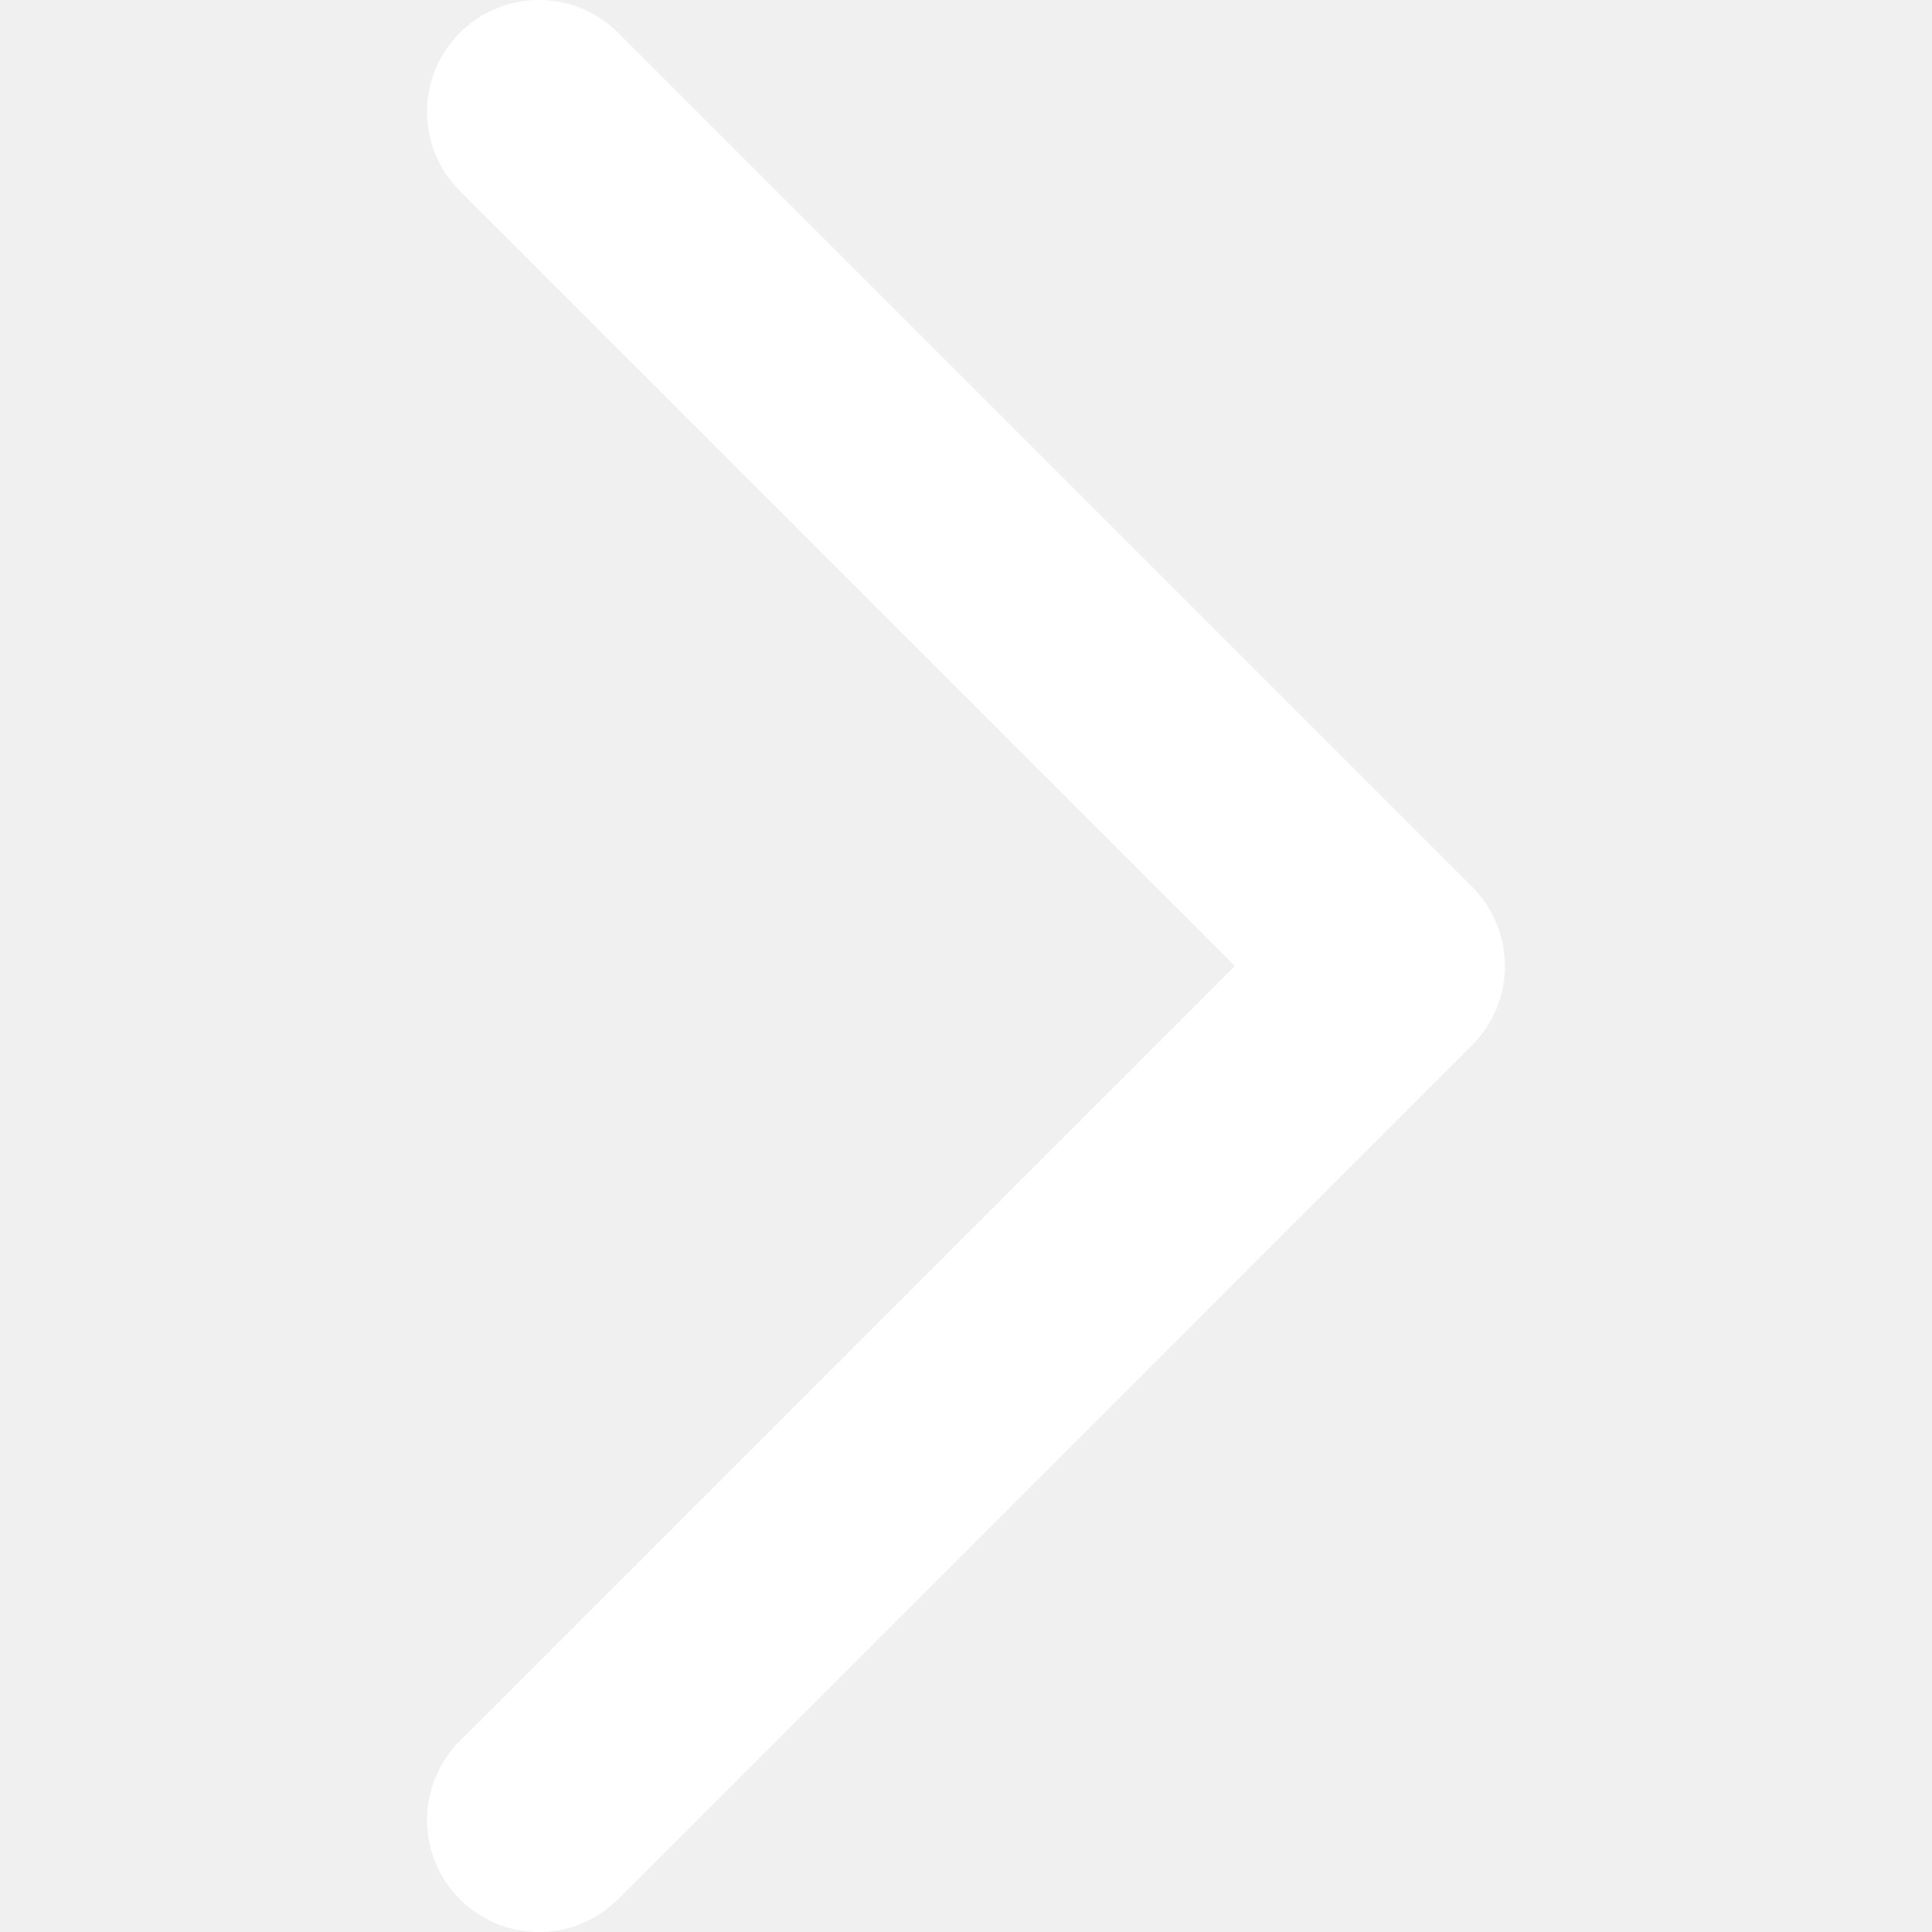
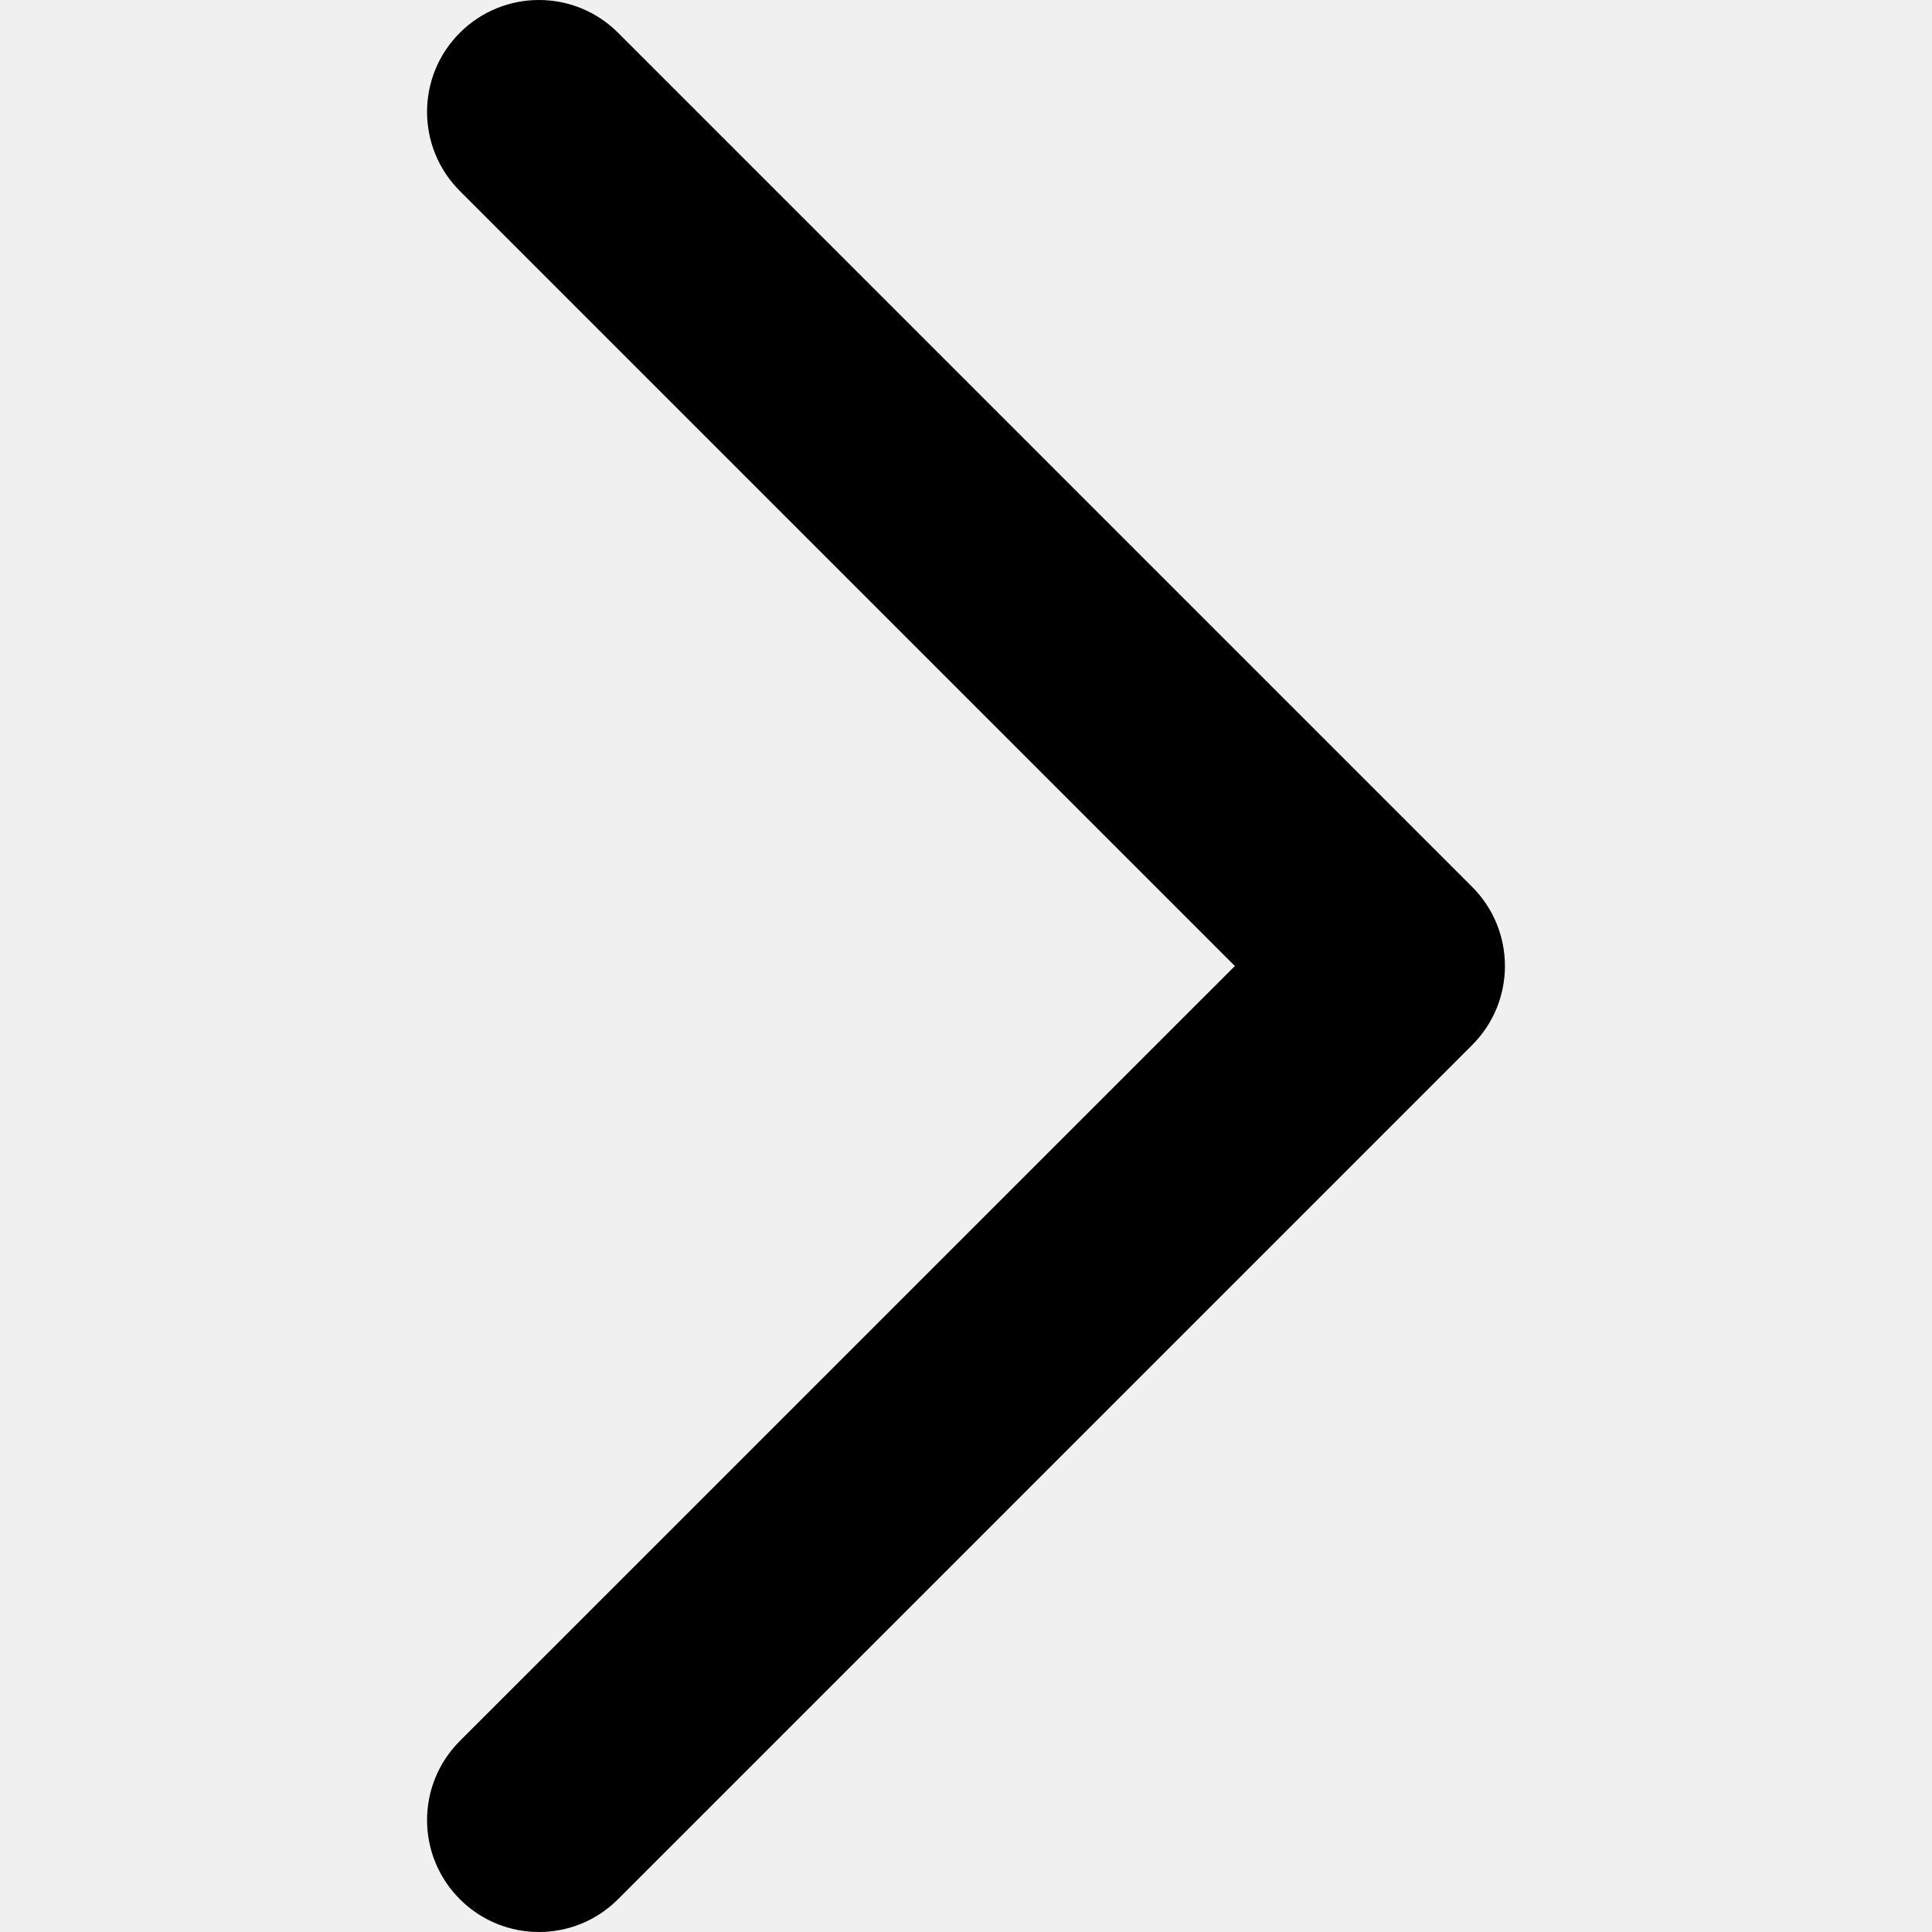
<svg xmlns="http://www.w3.org/2000/svg" version="1.1" id="Capa_1" x="0px" y="0px" viewBox="0 0 185.343 185.343" style="enable-background:new 0 0 185.343 185.343;" xml:space="preserve" width="512px" height="512px" class="">
  <g>
    <g>
      <g>
-         <path d="M51.707,185.343c-2.741,0-5.493-1.044-7.593-3.149c-4.194-4.194-4.194-10.981,0-15.175    l74.352-74.347L44.114,18.32c-4.194-4.194-4.194-10.987,0-15.175c4.194-4.194,10.987-4.194,15.18,0l81.934,81.934    c4.194,4.194,4.194,10.987,0,15.175l-81.934,81.939C57.201,184.293,54.454,185.343,51.707,185.343z" data-original="#010002" class="active-path" data-old_color="#010002" fill="#FFFFFF" />
+         <path d="M51.707,185.343c-2.741,0-5.493-1.044-7.593-3.149c-4.194-4.194-4.194-10.981,0-15.175    l74.352-74.347L44.114,18.32c-4.194-4.194-4.194-10.987,0-15.175c4.194-4.194,10.987-4.194,15.18,0l81.934,81.934    c4.194,4.194,4.194,10.987,0,15.175l-81.934,81.939C57.201,184.293,54.454,185.343,51.707,185.343z" data-original="#010002" class="active-path" data-old_color="#010002" fill="#000000" />
      </g>
    </g>
  </g>
</svg>
